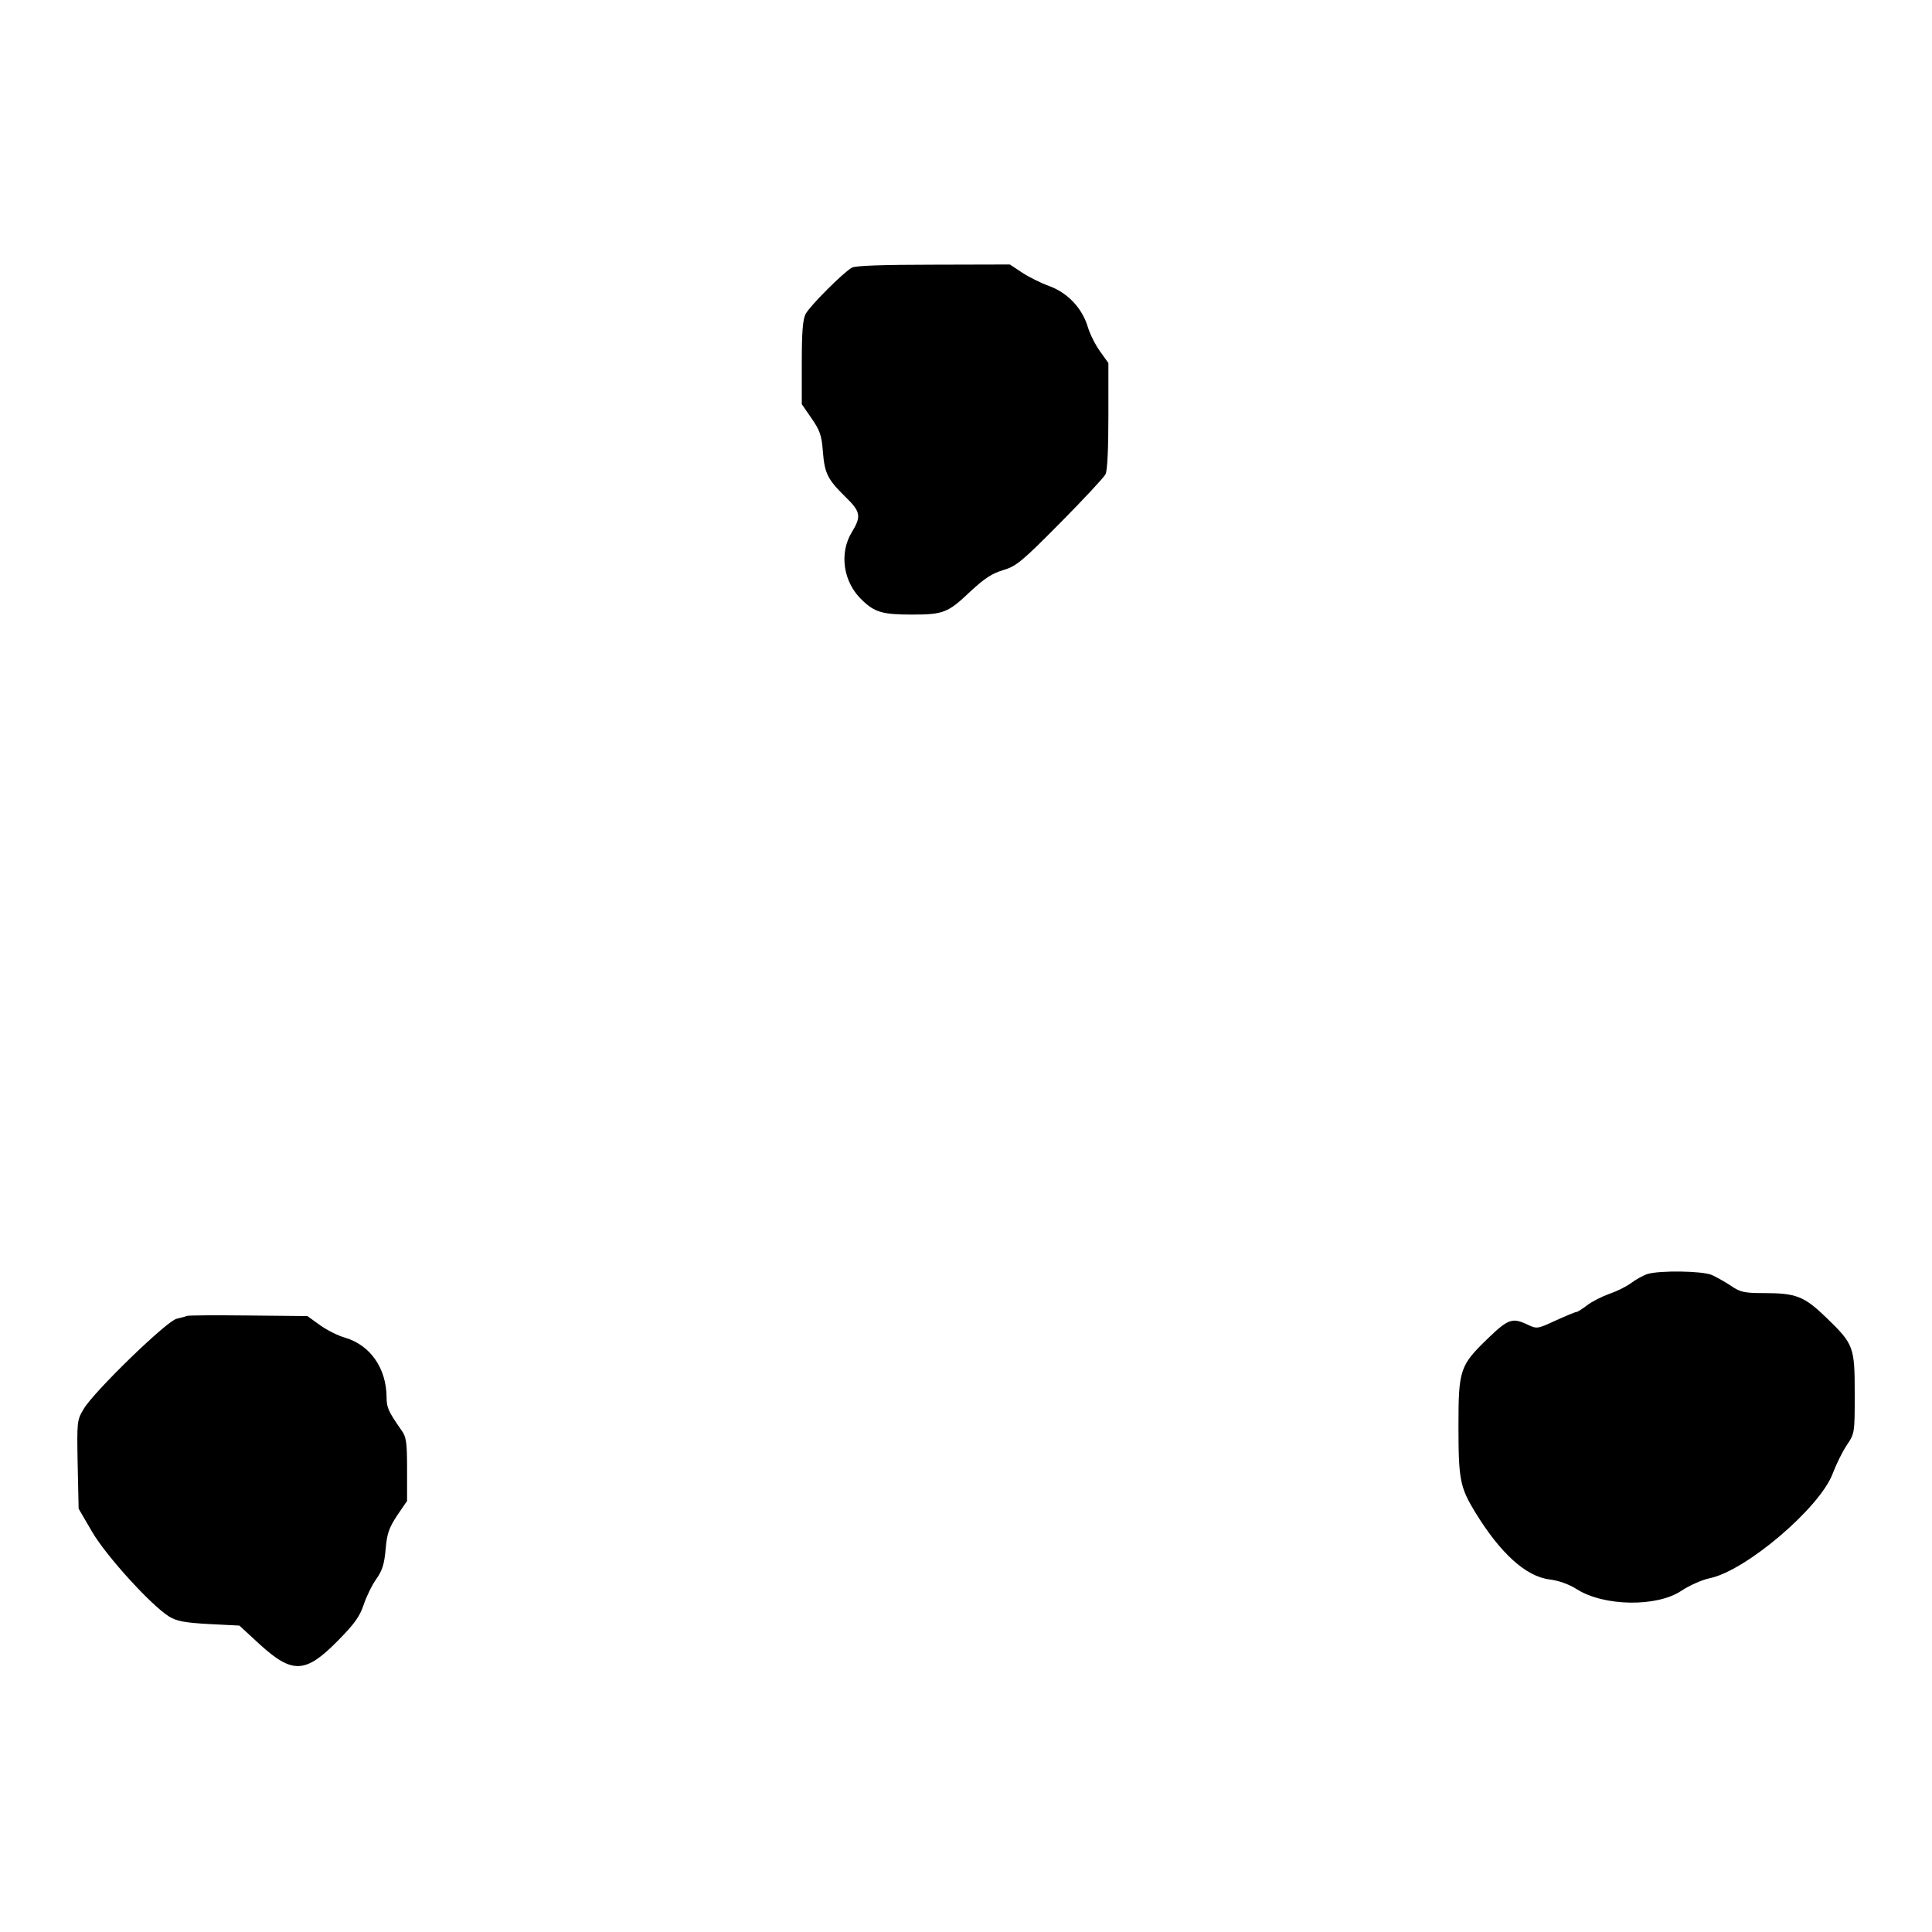
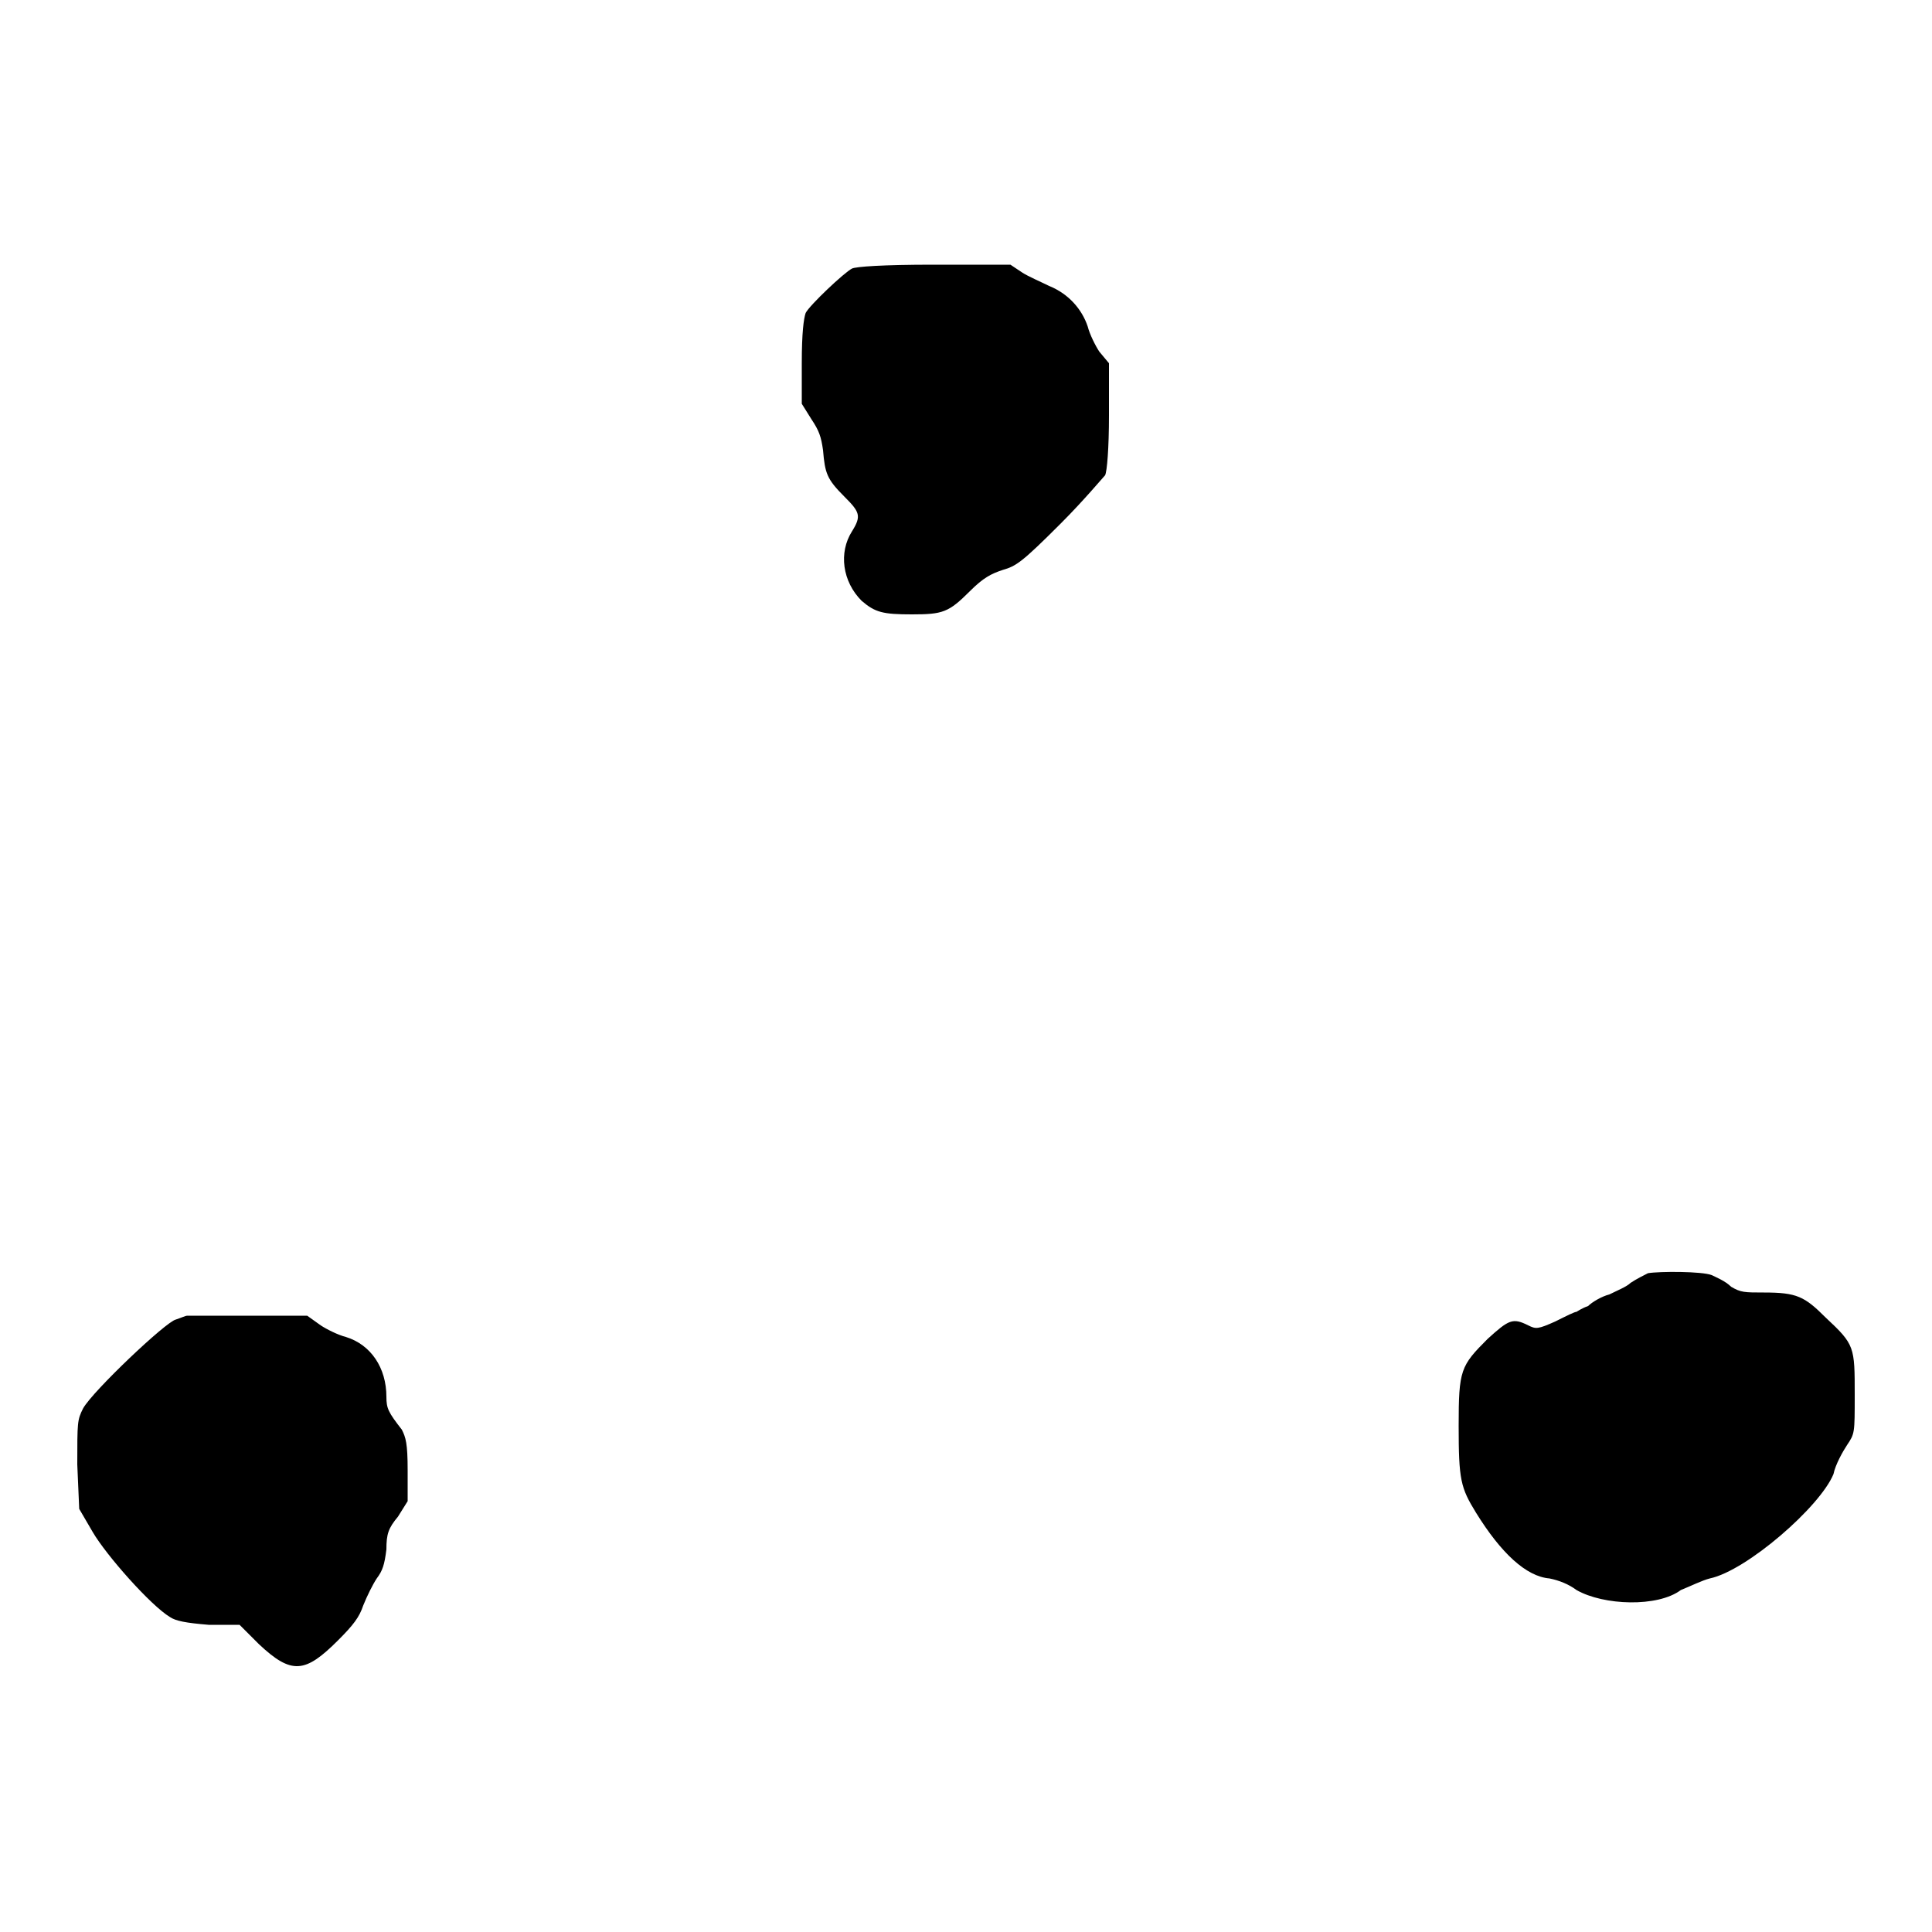
<svg xmlns="http://www.w3.org/2000/svg" viewBox="0 0 100 100">
-   <path d="M44.1 13.85C43.66 14.09 41.92 15.83 41.7 16.25 41.55 16.53 41.5 17.19 41.5 18.78L41.5 20.92 42.01 21.66C42.44 22.28 42.53 22.55 42.59 23.35 42.68 24.5 42.83 24.8 43.74 25.7 44.55 26.48 44.59 26.72 44.1 27.53 43.42 28.62 43.64 30.14 44.62 31.06 45.27 31.69 45.68 31.81 47.19 31.81 48.84 31.81 49.06 31.72 50.22 30.62 50.95 29.94 51.35 29.68 51.92 29.51 52.6 29.31 52.88 29.08 54.87 27.07 56.07 25.86 57.13 24.72 57.22 24.55 57.32 24.36 57.37 23.23 57.37 21.52L57.37 18.79 56.94 18.19C56.7 17.86 56.42 17.3 56.31 16.94 56.02 15.96 55.28 15.17 54.32 14.81 53.87 14.65 53.23 14.33 52.89 14.1L52.27 13.69 48.33 13.7C45.74 13.7 44.28 13.75 44.1 13.85M85.28 65.94C85.06 66.01 84.68 66.22 84.44 66.4 84.19 66.59 83.68 66.84 83.3 66.97 82.93 67.1 82.41 67.36 82.15 67.56 81.9 67.75 81.65 67.91 81.59 67.91 81.53 67.91 81.05 68.11 80.52 68.35 79.57 68.79 79.55 68.79 79.06 68.56 78.28 68.19 78.06 68.27 77.03 69.26 75.56 70.68 75.49 70.88 75.49 73.82 75.49 76.59 75.57 76.98 76.36 78.28 77.66 80.4 78.98 81.6 80.2 81.75 80.68 81.81 81.21 82 81.62 82.26 83.02 83.15 85.78 83.19 87.04 82.33 87.45 82.06 88.1 81.77 88.49 81.69 90.36 81.31 94.2 78.04 94.86 76.27 95.04 75.8 95.36 75.14 95.59 74.8 96 74.19 96 74.16 96 72.15 96 69.71 95.95 69.58 94.55 68.22 93.38 67.09 92.98 66.93 91.28 66.93 90.28 66.93 90.07 66.88 89.59 66.55 89.29 66.35 88.84 66.1 88.6 65.99 88.09 65.78 85.93 65.75 85.28 65.94M9.69 68.11C9.61 68.14 9.36 68.21 9.14 68.26 8.63 68.37 4.84 72.05 4.33 72.93 3.98 73.51 3.98 73.58 4.02 75.81L4.07 78.09 4.77 79.29C5.5 80.54 7.82 83.09 8.75 83.67 9.14 83.91 9.55 83.99 10.81 84.06L12.39 84.14 13.42 85.09C15.14 86.66 15.81 86.63 17.5 84.91 18.34 84.06 18.62 83.67 18.82 83.07 18.96 82.65 19.25 82.05 19.47 81.74 19.79 81.29 19.89 80.96 19.96 80.19 20.03 79.38 20.13 79.09 20.55 78.45L21.07 77.69 21.07 76.06C21.07 74.65 21.03 74.37 20.78 74.03 20.11 73.07 20.01 72.86 20.01 72.33 20 70.82 19.17 69.63 17.87 69.24 17.5 69.14 16.91 68.84 16.55 68.58L15.91 68.12 12.87 68.09C11.2 68.07 9.77 68.08 9.69 68.11" fill="currentColor" fill-rule="evenodd" />
+   <path d="M44.1 13.9C43.7 14.1 41.9 15.8 41.7 16.2 41.6 16.5 41.5 17.2 41.5 18.8L41.5 20.9 42 21.7C42.4 22.3 42.5 22.6 42.6 23.3 42.7 24.5 42.8 24.8 43.7 25.7 44.5 26.5 44.6 26.7 44.1 27.5 43.4 28.6 43.6 30.1 44.6 31.1 45.3 31.7 45.7 31.8 47.2 31.8 48.8 31.8 49.1 31.7 50.2 30.6 50.9 29.9 51.3 29.7 51.9 29.5 52.6 29.3 52.9 29.1 54.9 27.1 56.1 25.9 57.1 24.7 57.2 24.6 57.3 24.4 57.4 23.2 57.4 21.5L57.4 18.8 56.9 18.2C56.7 17.9 56.4 17.3 56.3 16.9 56 16 55.3 15.2 54.3 14.8 53.9 14.6 53.2 14.3 52.9 14.1L52.3 13.7 48.3 13.7C45.7 13.7 44.3 13.8 44.1 13.9M85.3 65.9C85.1 66 84.7 66.2 84.4 66.4 84.2 66.6 83.7 66.8 83.3 67 82.9 67.1 82.4 67.4 82.2 67.6 81.9 67.7 81.6 67.9 81.6 67.9 81.5 67.9 81.1 68.1 80.5 68.4 79.6 68.8 79.5 68.8 79.1 68.6 78.3 68.2 78.1 68.3 77 69.3 75.6 70.7 75.5 70.9 75.5 73.8 75.5 76.6 75.6 77 76.4 78.3 77.7 80.4 79 81.6 80.2 81.7 80.7 81.8 81.2 82 81.6 82.3 83 83.1 85.8 83.2 87 82.3 87.5 82.1 88.1 81.8 88.5 81.7 90.4 81.3 94.2 78 94.9 76.3 95 75.8 95.4 75.1 95.6 74.8 96 74.2 96 74.2 96 72.2 96 69.7 96 69.6 94.5 68.2 93.4 67.1 93 66.9 91.3 66.9 90.3 66.9 90.1 66.9 89.6 66.6 89.3 66.3 88.8 66.1 88.6 66 88.1 65.8 85.9 65.8 85.3 65.9M9.7 68.1C9.6 68.1 9.4 68.2 9.1 68.3 8.6 68.4 4.8 72 4.3 72.9 4 73.5 4 73.6 4 75.8L4.1 78.1 4.8 79.3C5.5 80.5 7.8 83.1 8.8 83.7 9.1 83.9 9.6 84 10.8 84.1L12.4 84.1 13.4 85.1C15.1 86.7 15.8 86.6 17.5 84.9 18.3 84.1 18.6 83.7 18.8 83.1 19 82.6 19.3 82 19.5 81.7 19.8 81.3 19.9 81 20 80.2 20 79.4 20.1 79.1 20.6 78.5L21.1 77.7 21.1 76.1C21.1 74.7 21 74.4 20.8 74 20.1 73.1 20 72.9 20 72.3 20 70.8 19.2 69.6 17.9 69.2 17.5 69.1 16.9 68.8 16.6 68.6L15.9 68.1 12.9 68.1C11.2 68.1 9.8 68.1 9.7 68.1" fill="currentColor" fill-rule="evenodd" />
</svg>
